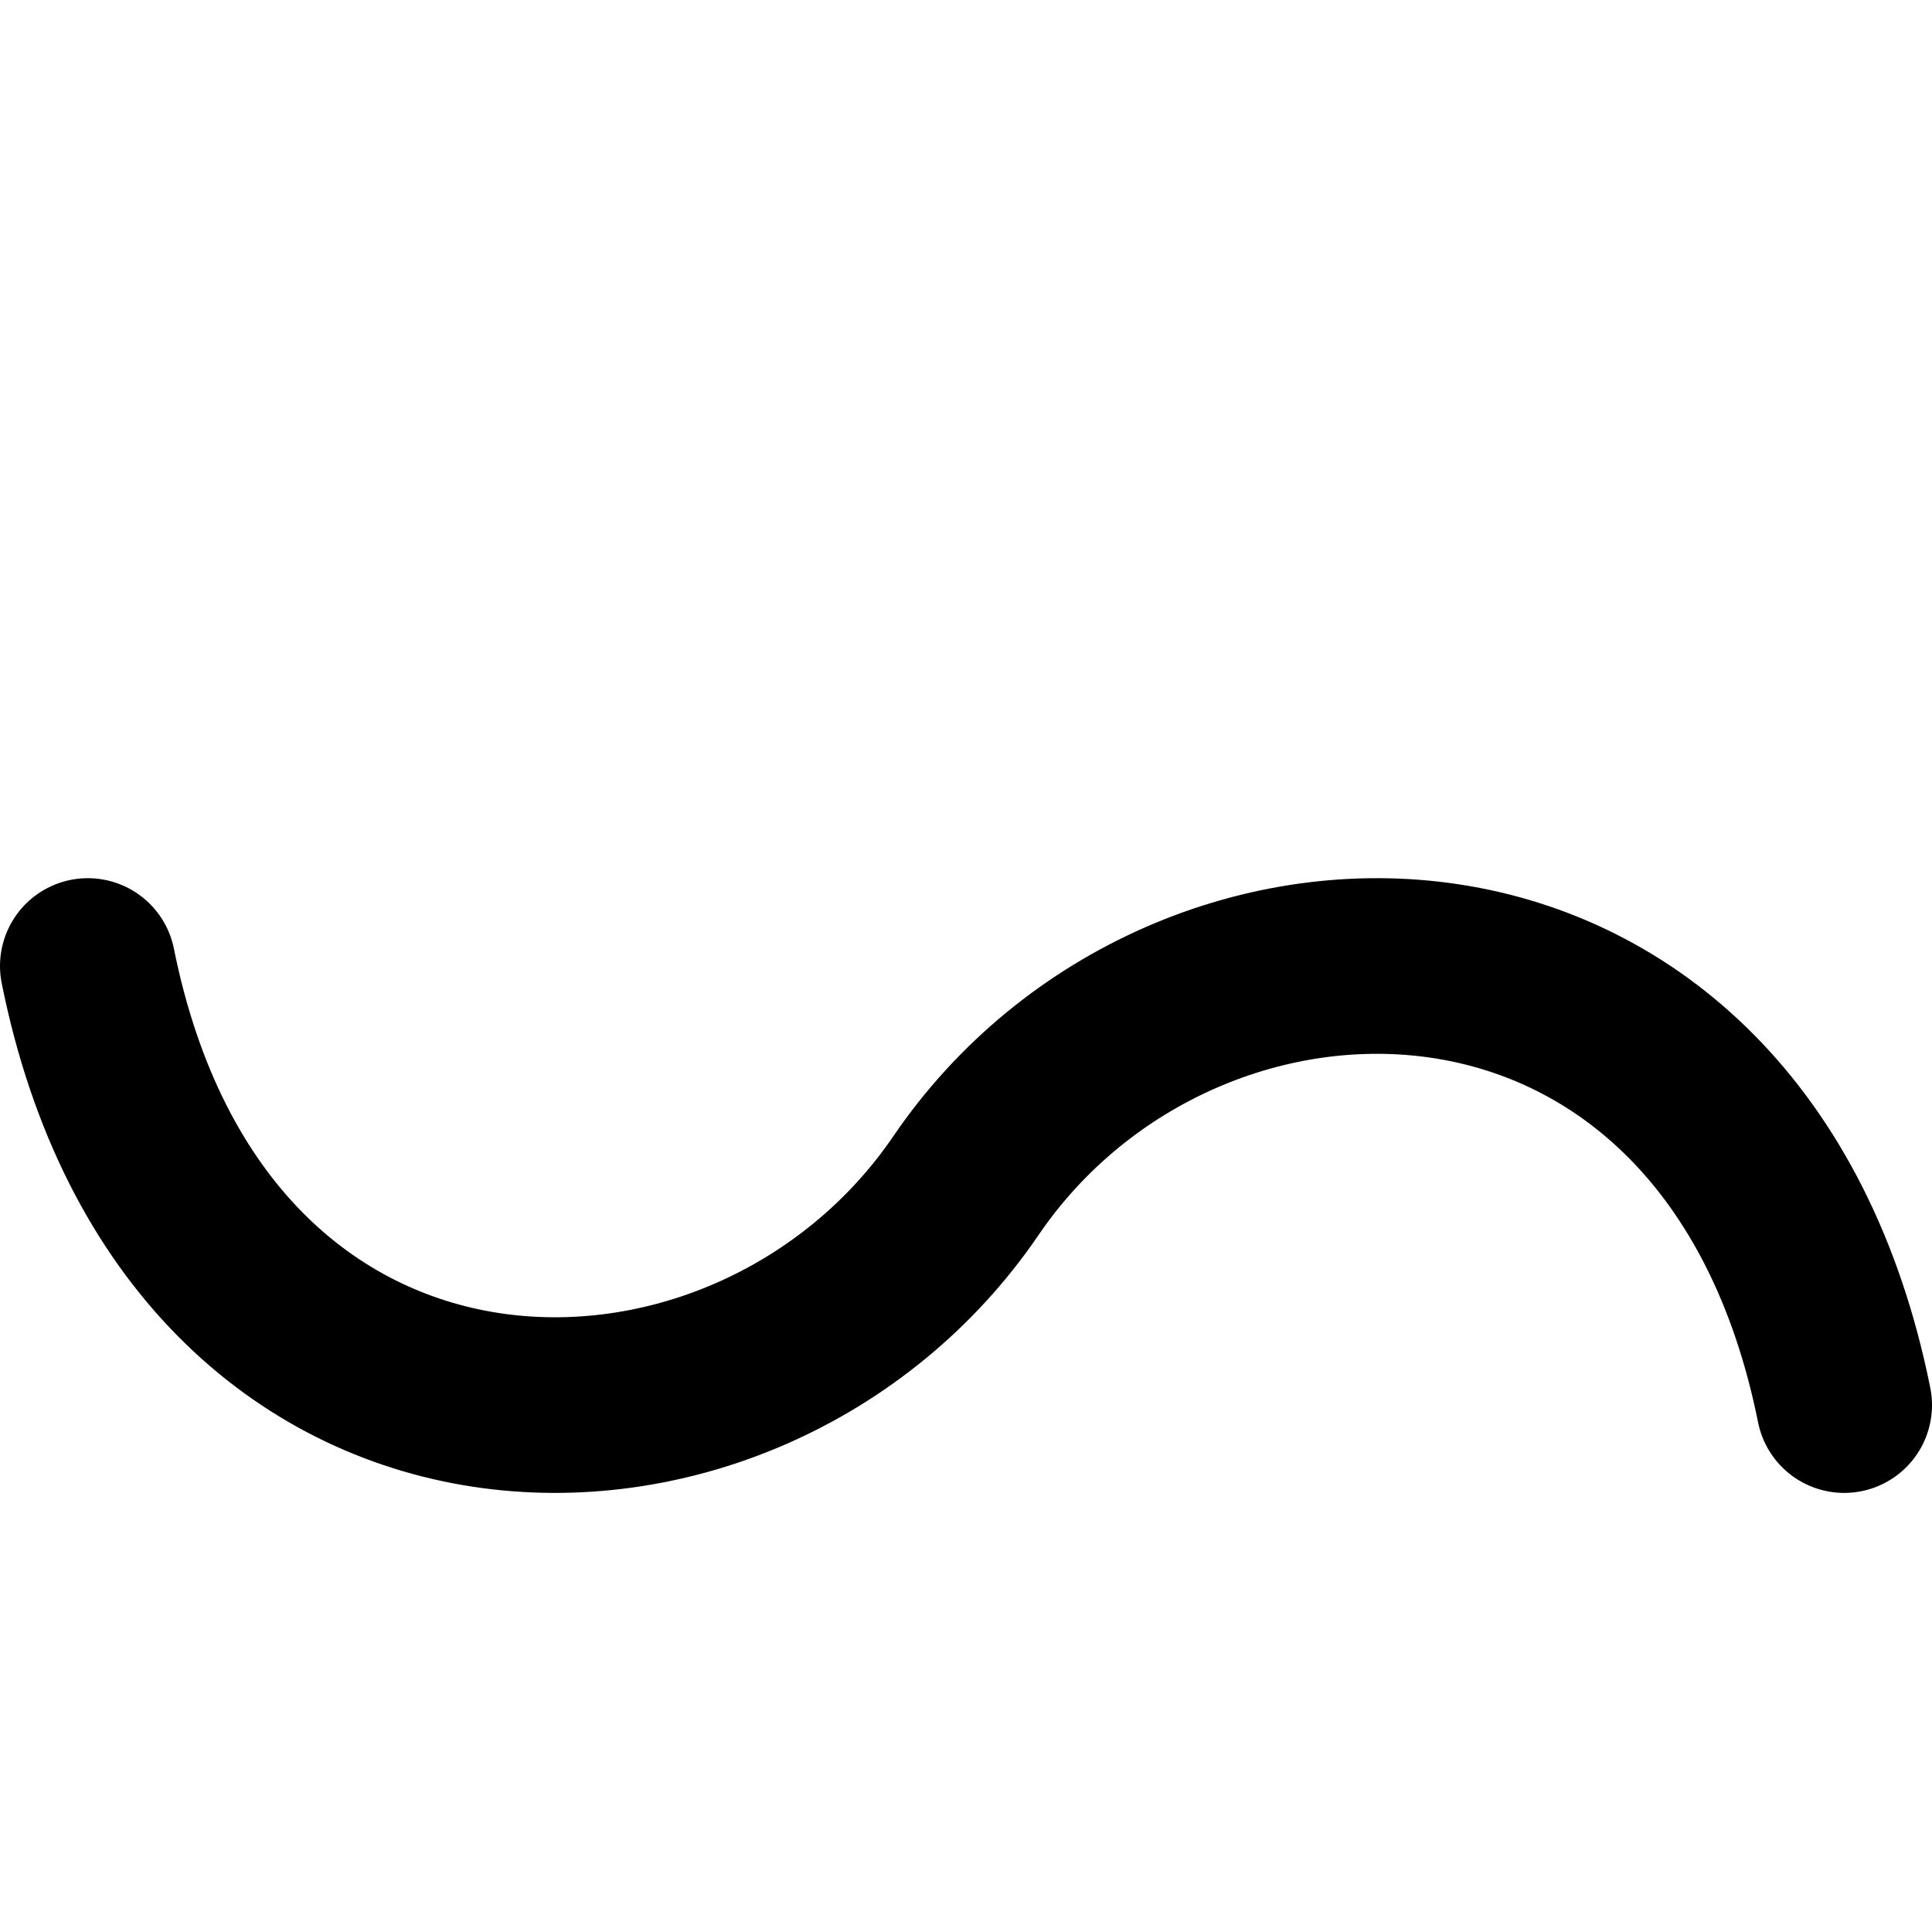
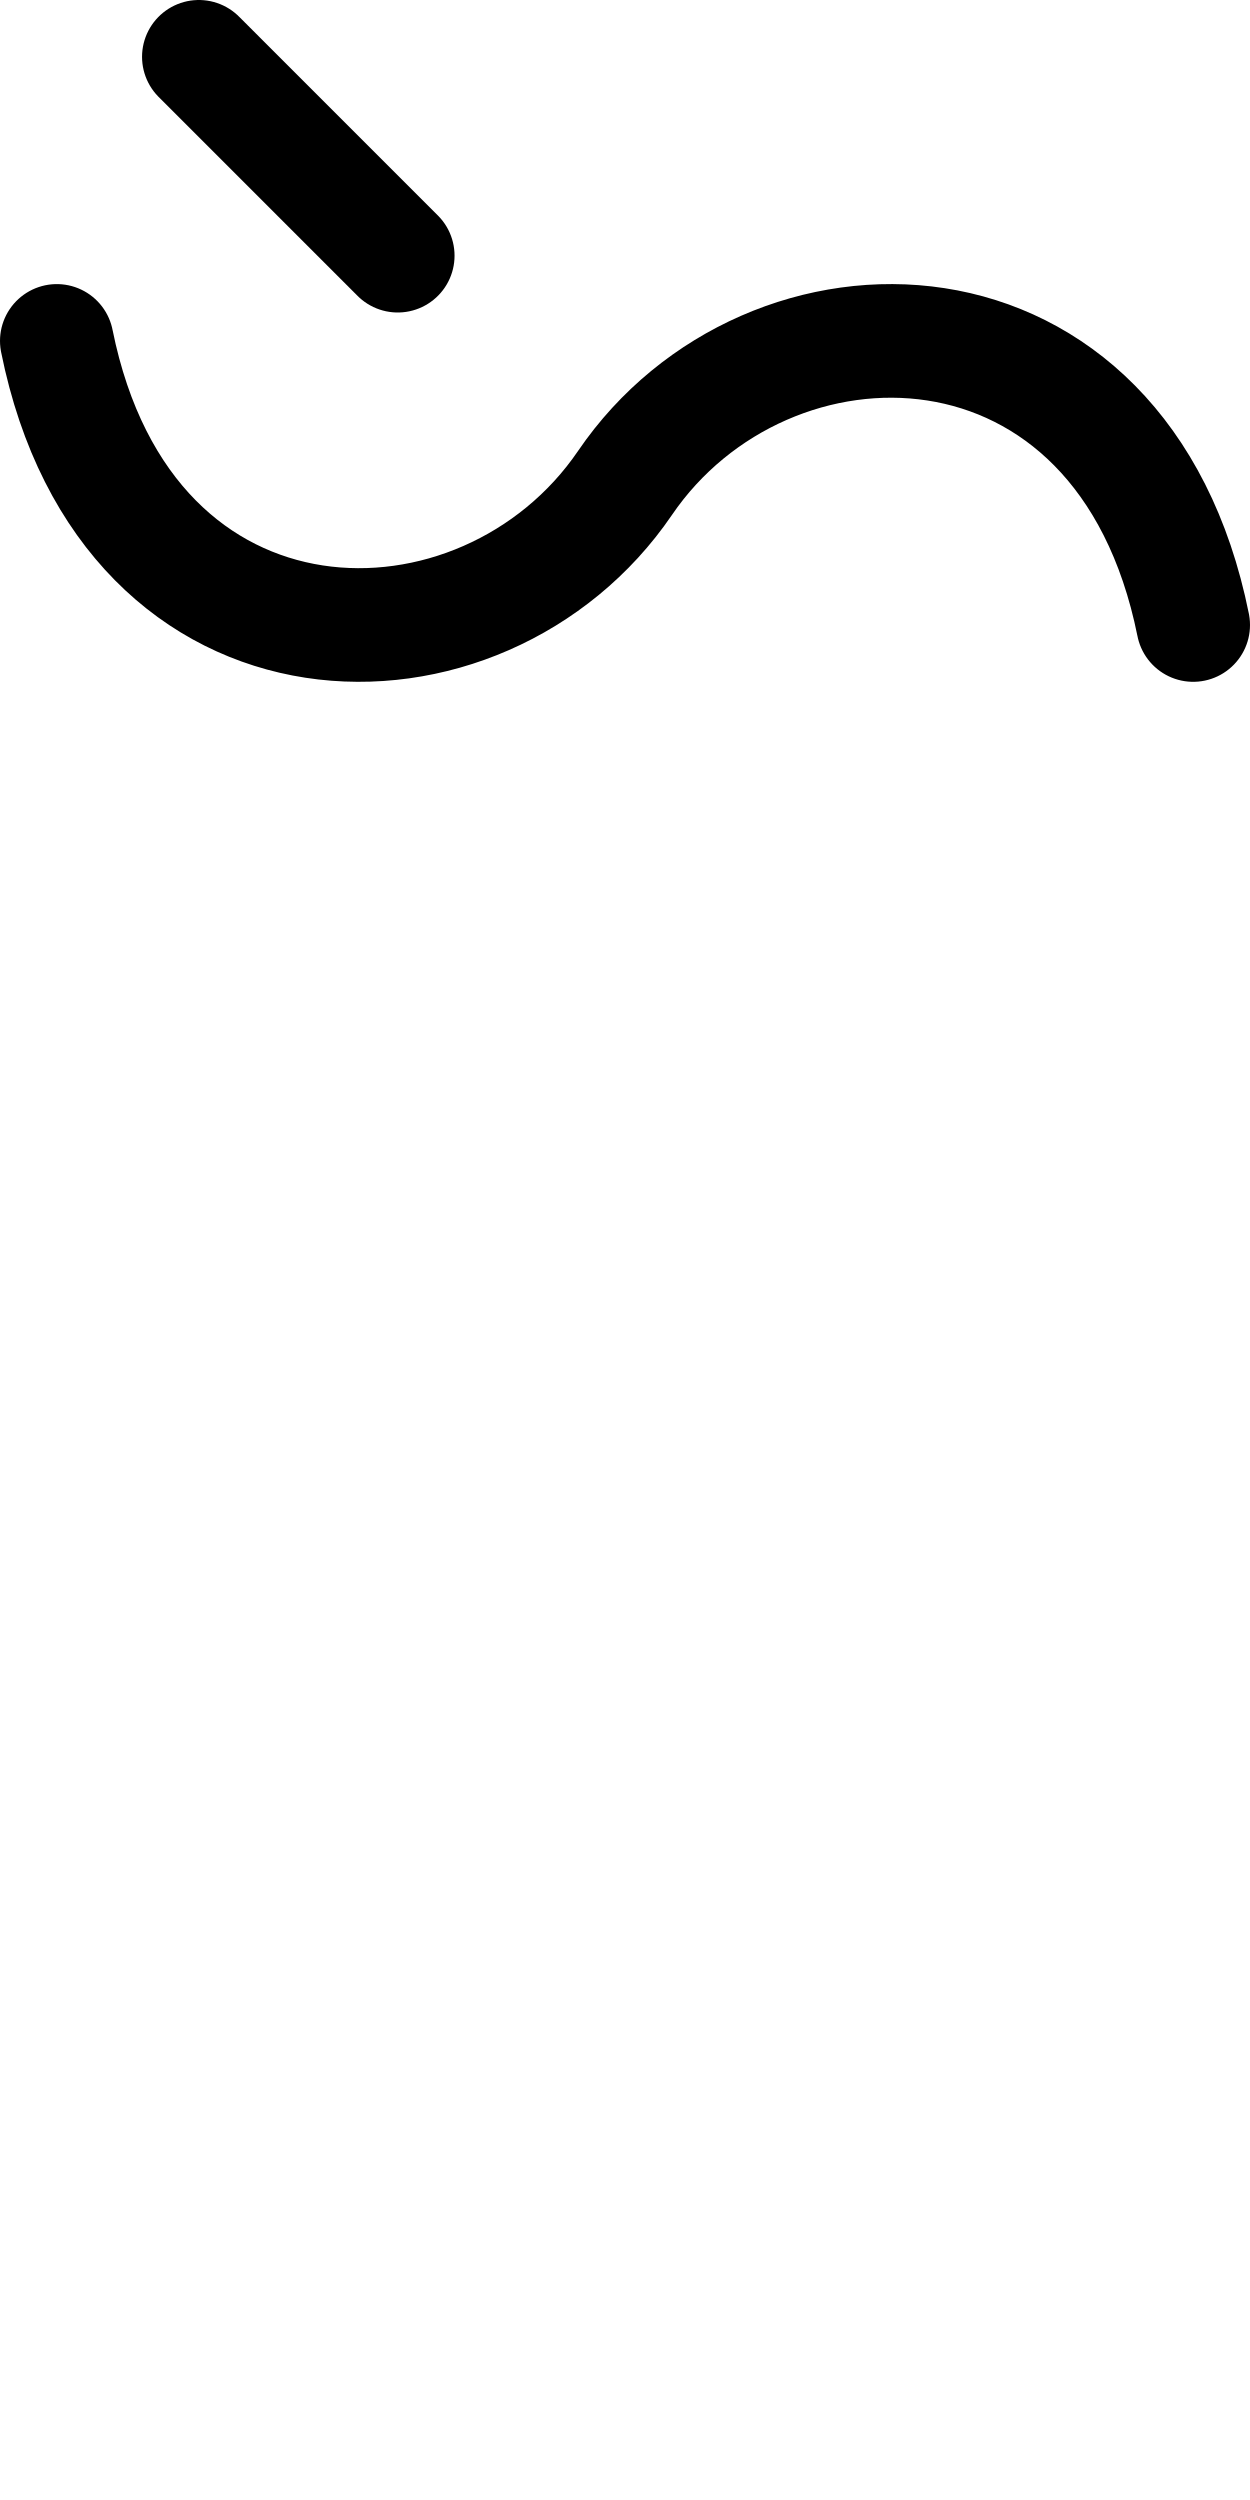
- <svg xmlns="http://www.w3.org/2000/svg" height="110" width="110">
-   <path d="M5 55 C11.2 85.849 42.5 85.849 55 67.5 S98.8 49.151 105 80" fill="none" opacity="1" stroke="#000000" stroke-linecap="round" stroke-linejoin="round" stroke-width="10" />
+ <svg xmlns="http://www.w3.org/2000/svg" height="110" width="55">
+   <g transform="scale(0.5,0.5) translate(0,-25)">
+     <path d="M17.5 30 L35 47.5" fill="none" opacity="1" stroke="#000000" stroke-linecap="round" stroke-linejoin="round" stroke-width="10" />
+     <path d="M5 55 C11.2 85.849 42.5 85.849 55 67.5 S98.8 49.151 105 80" fill="none" opacity="1" stroke="#000000" stroke-linecap="round" stroke-linejoin="round" stroke-width="10" />
+   </g>
</svg>
